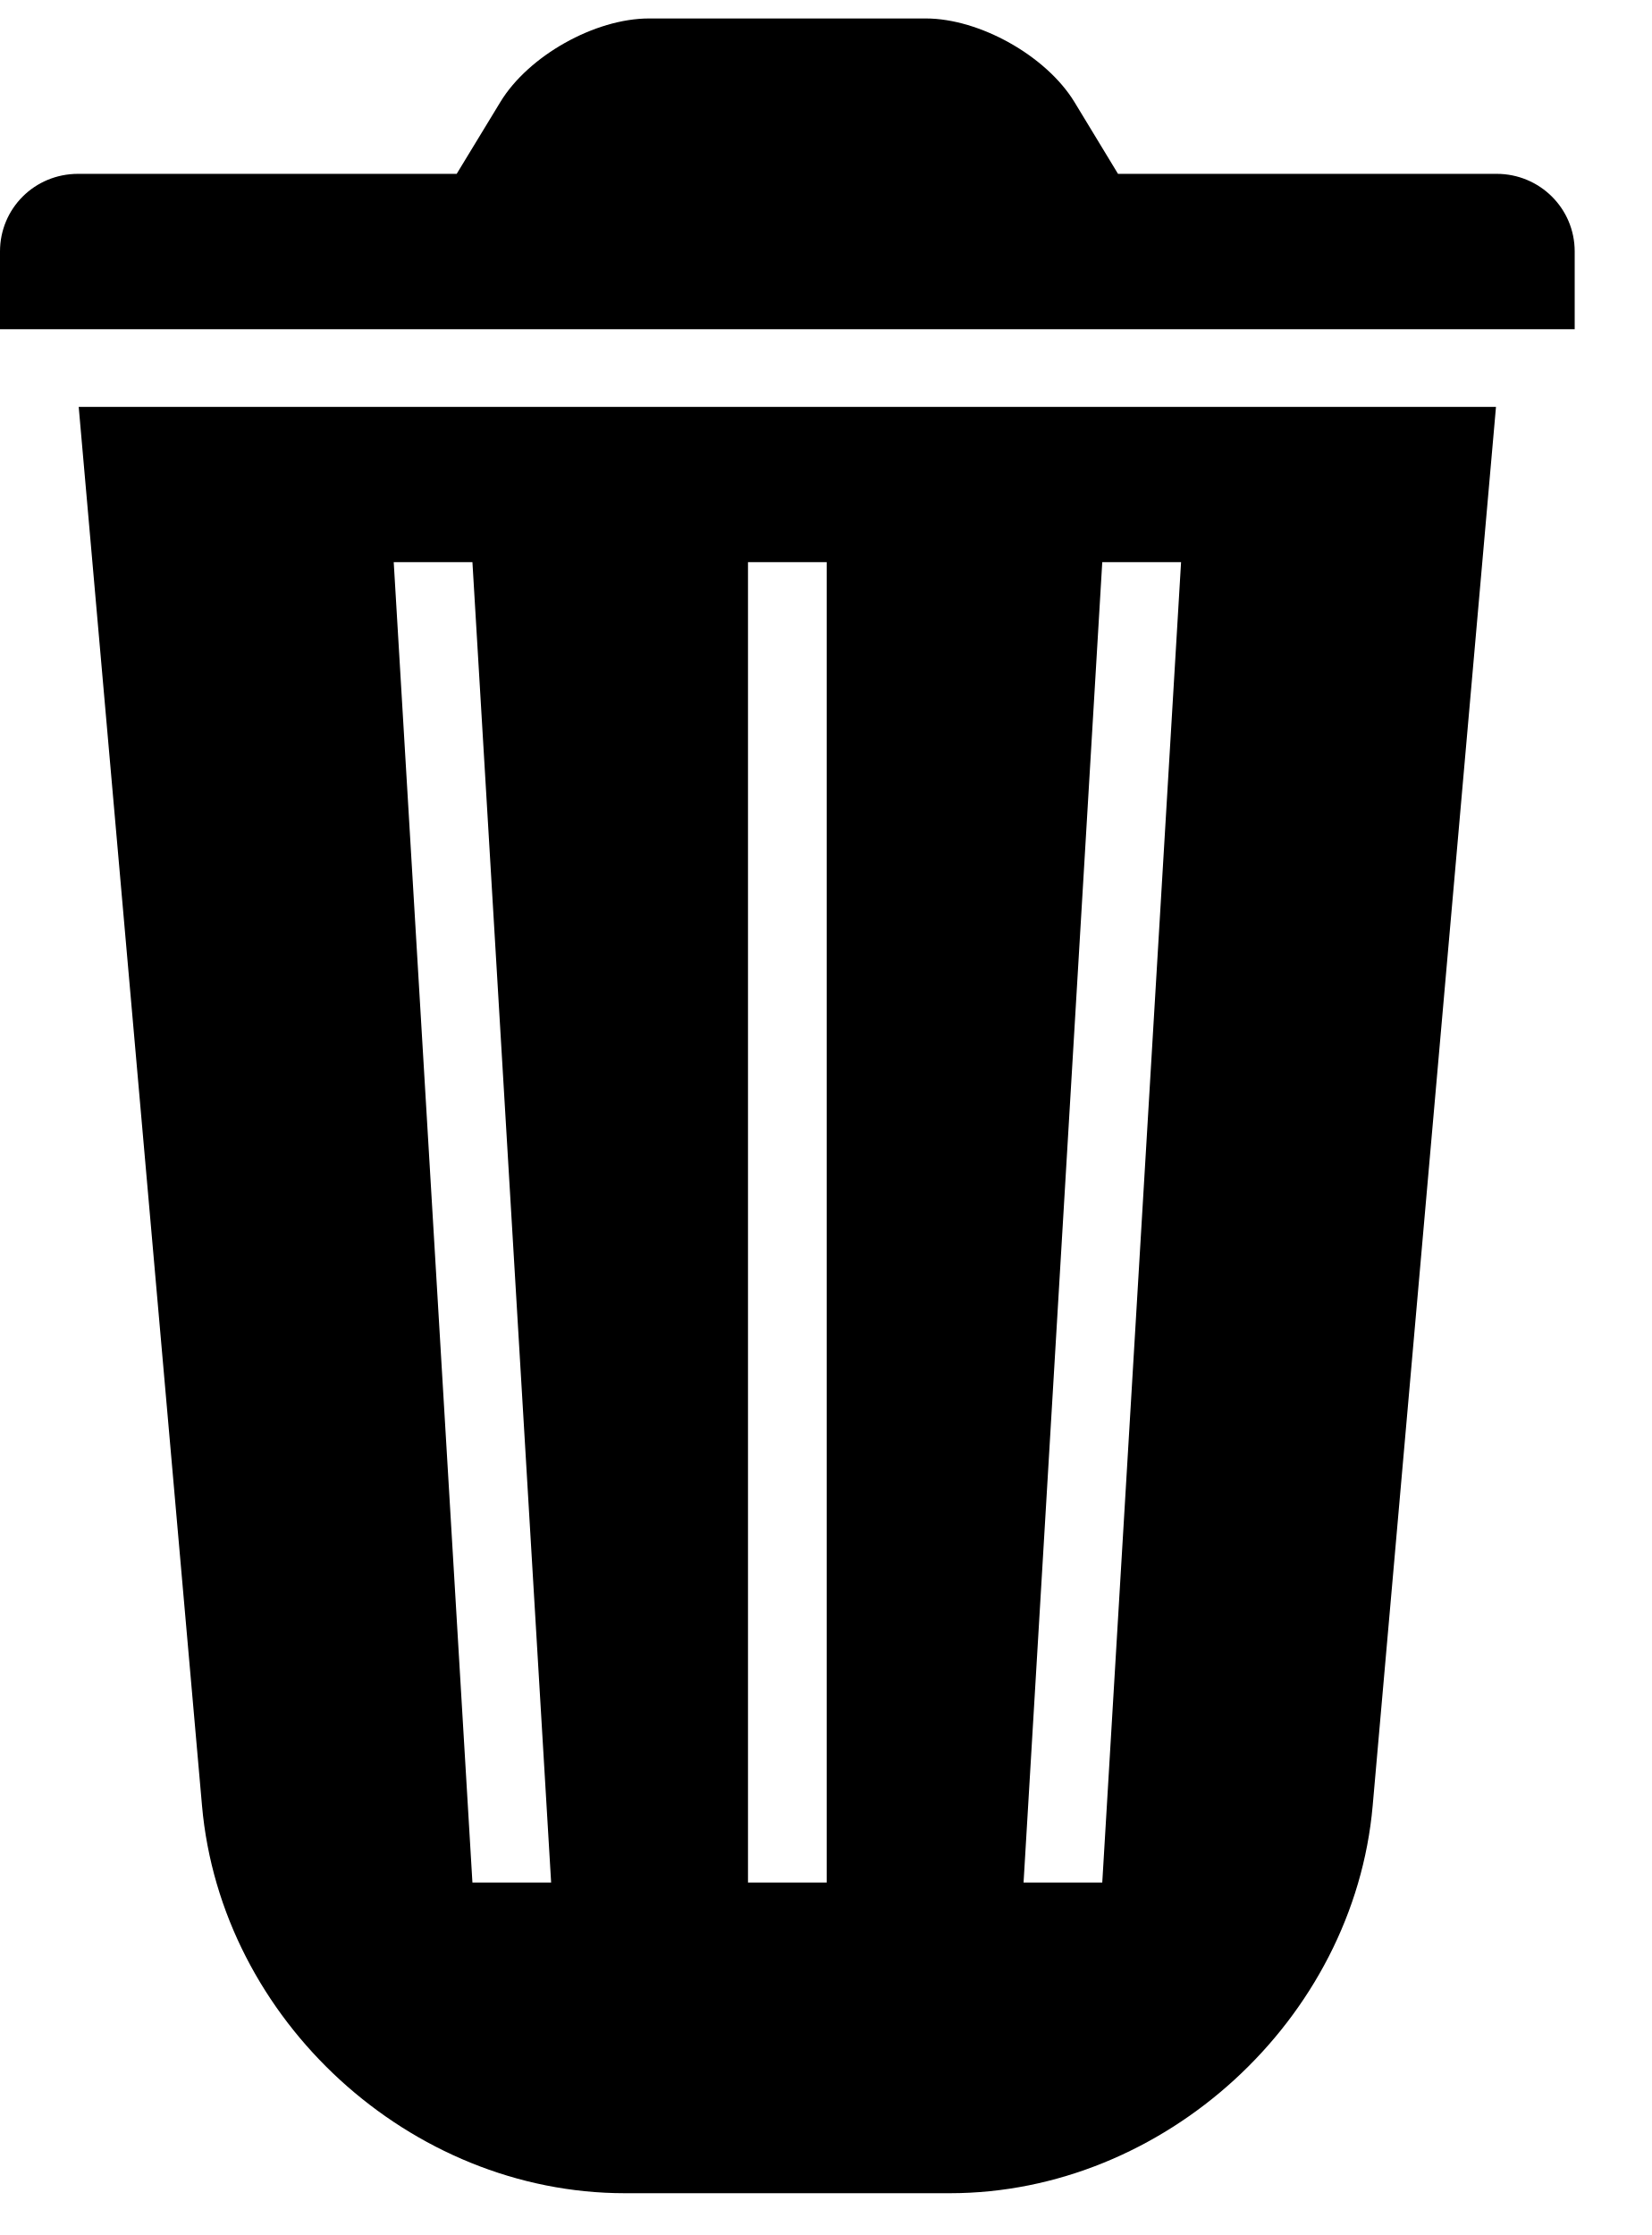
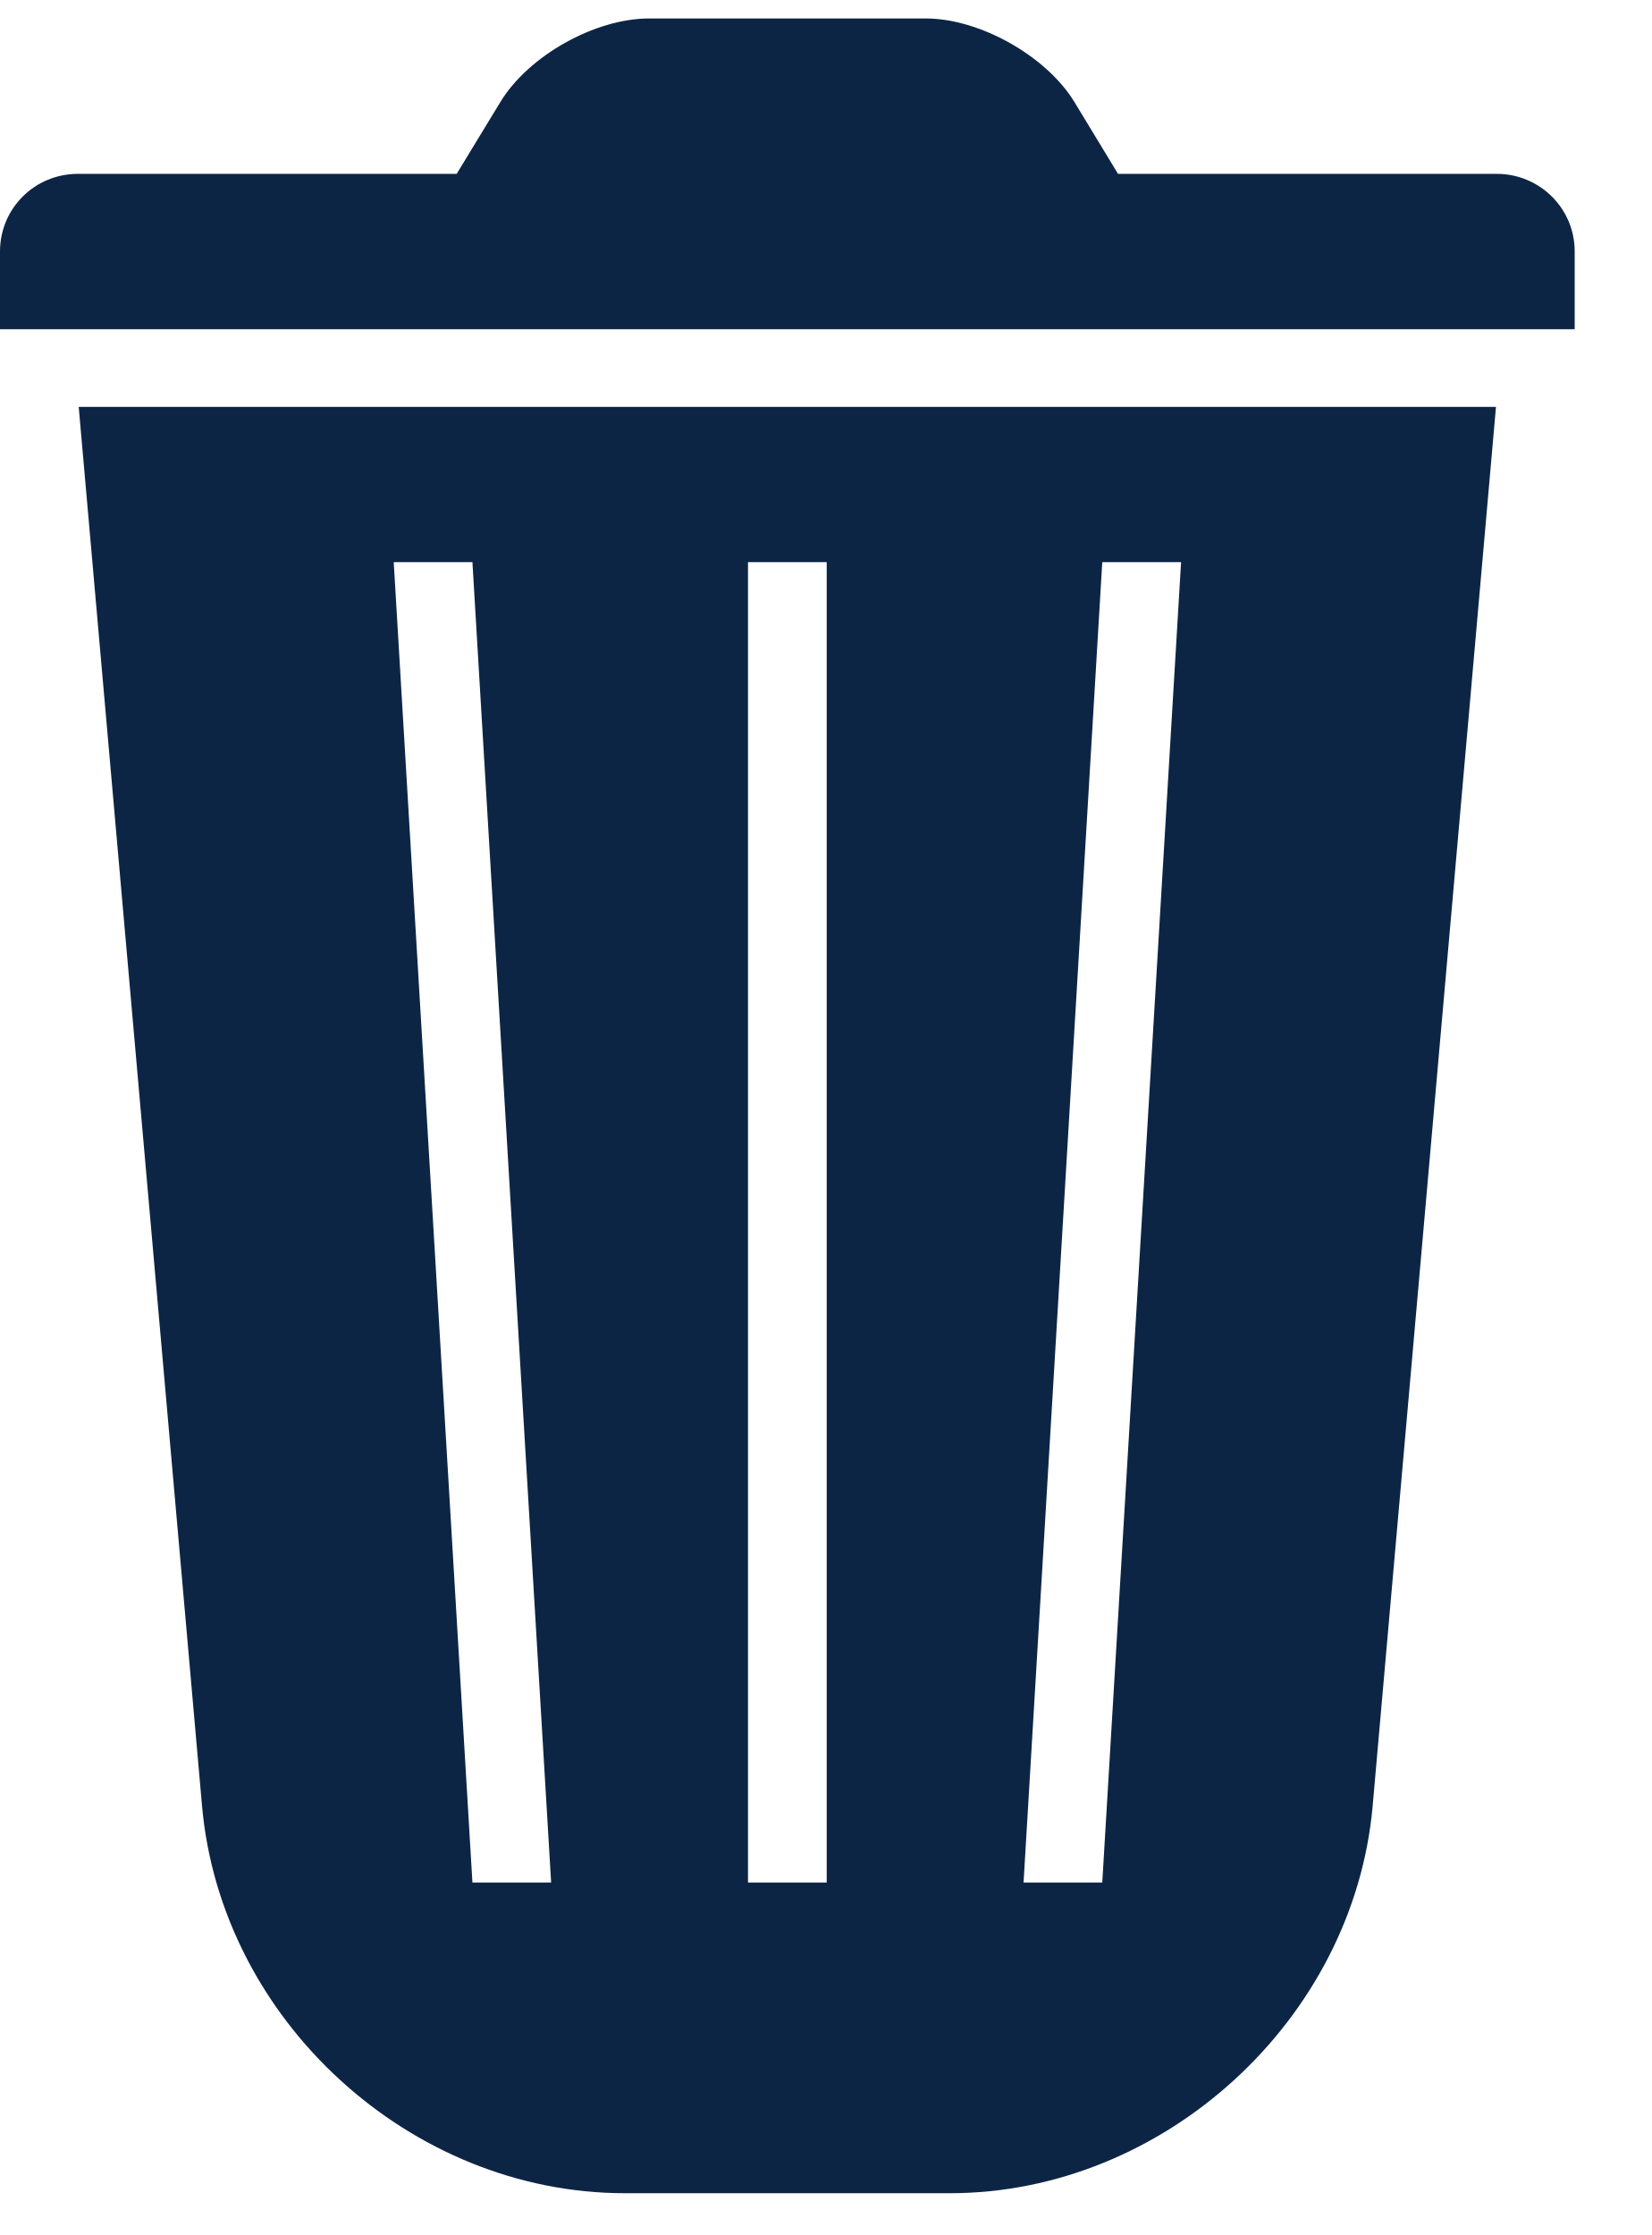
<svg xmlns="http://www.w3.org/2000/svg" width="17px" height="23px" viewBox="0 0 17 23" version="1.1">
  <defs />
  <g id="App-UI" stroke="none" stroke-width="1" fill="none" fill-rule="evenodd">
-     <g id="iPhone-SE" transform="translate(-152, -513)" fill="#000000">
+     <g id="iPhone-SE" transform="translate(-152, -513)" fill="#0D2545">
      <g id="Eliminar" transform="translate(130, 494)">
        <g id="Icons/Misc/Trash" transform="translate(22, 19)">
          <path d="M4.7,1.789 L0.804,1.789 C0.354,1.789 0,2.147 0,2.588 L0,3.388 L16.206,3.388 L16.206,2.588 C16.206,2.144 15.846,1.789 15.403,1.789 L11.506,1.789 L11.057,1.049 C10.768,0.576 10.083,0.19 9.527,0.19 L6.68,0.19 C6.121,0.19 5.438,0.575 5.15,1.049 L4.7,1.789 Z M0.81,4.187 L15.396,4.187 L14.127,18.582 C13.933,20.785 11.978,22.57 9.776,22.57 L6.431,22.57 C4.222,22.57 2.274,20.791 2.079,18.582 L0.81,4.187 Z M7.698,5.785 L8.508,5.785 L8.508,19.373 L7.698,19.373 L7.698,5.785 Z M11.344,5.785 L12.155,5.785 L11.344,19.373 L10.534,19.373 L11.344,5.785 Z M4.862,5.785 L4.052,5.785 L4.862,19.373 L5.672,19.373 L4.862,5.785 Z" id="Trash-Icon" />
        </g>
      </g>
    </g>
  </g>
</svg>
